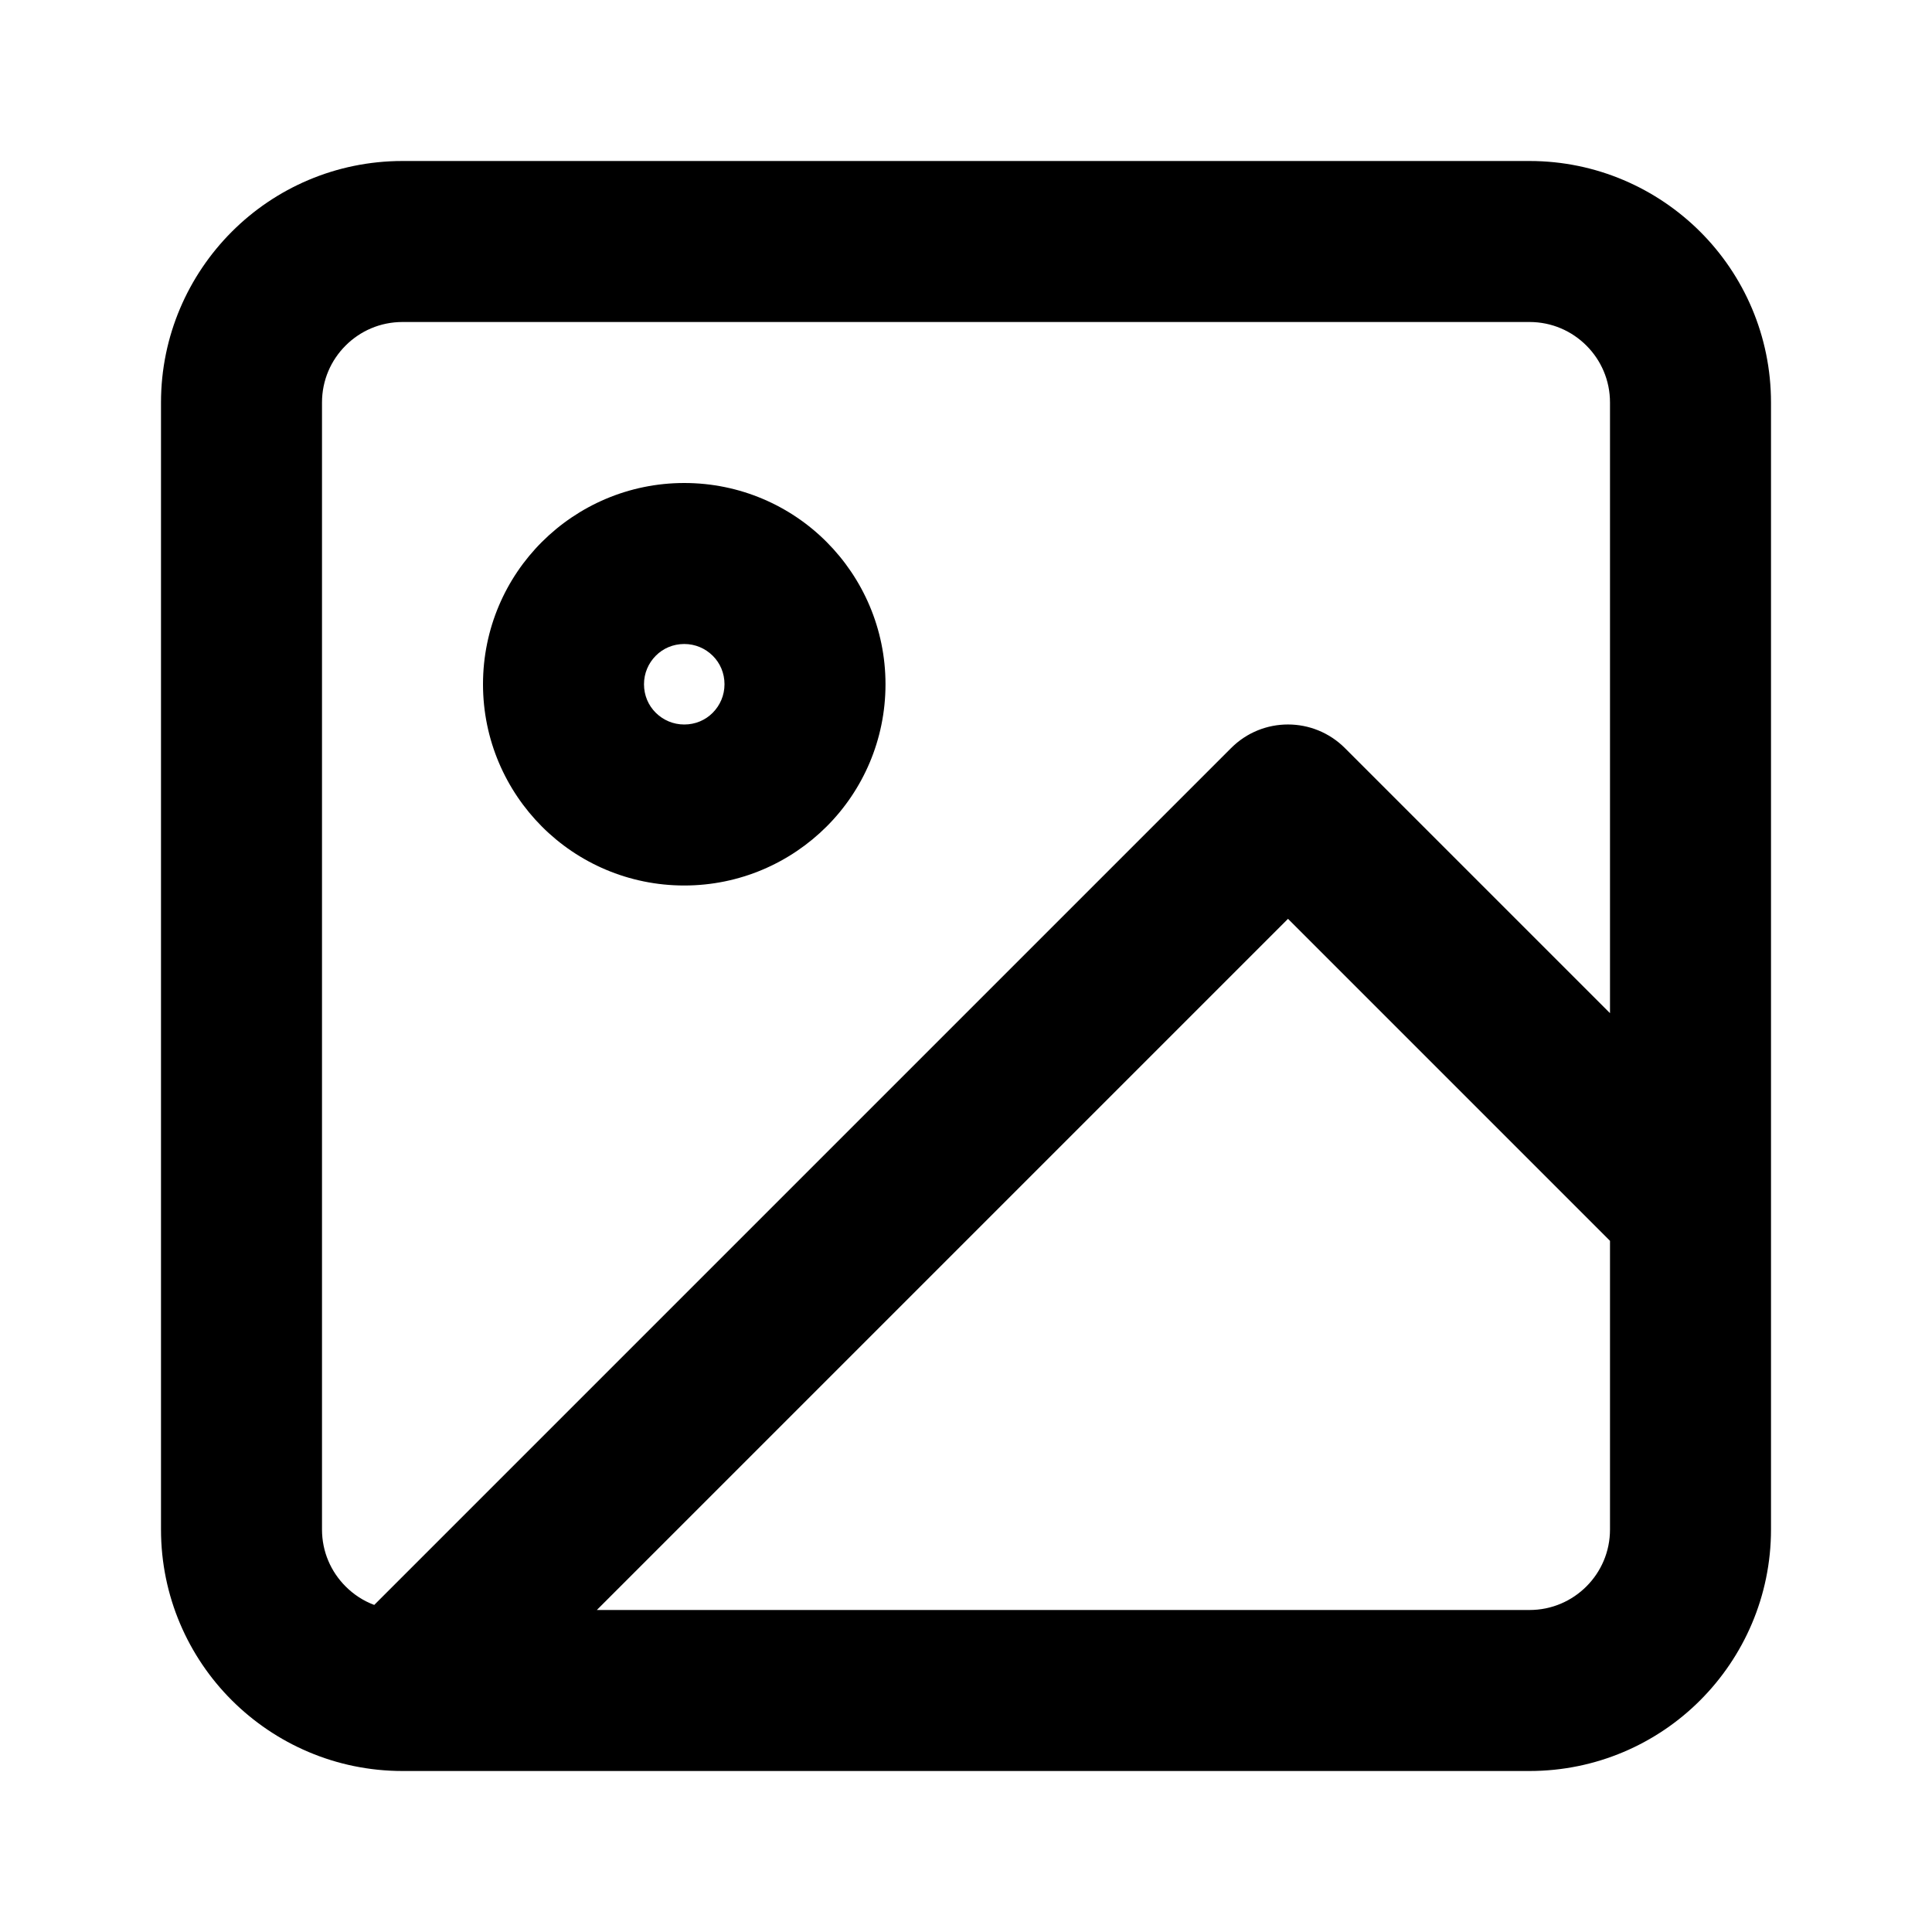
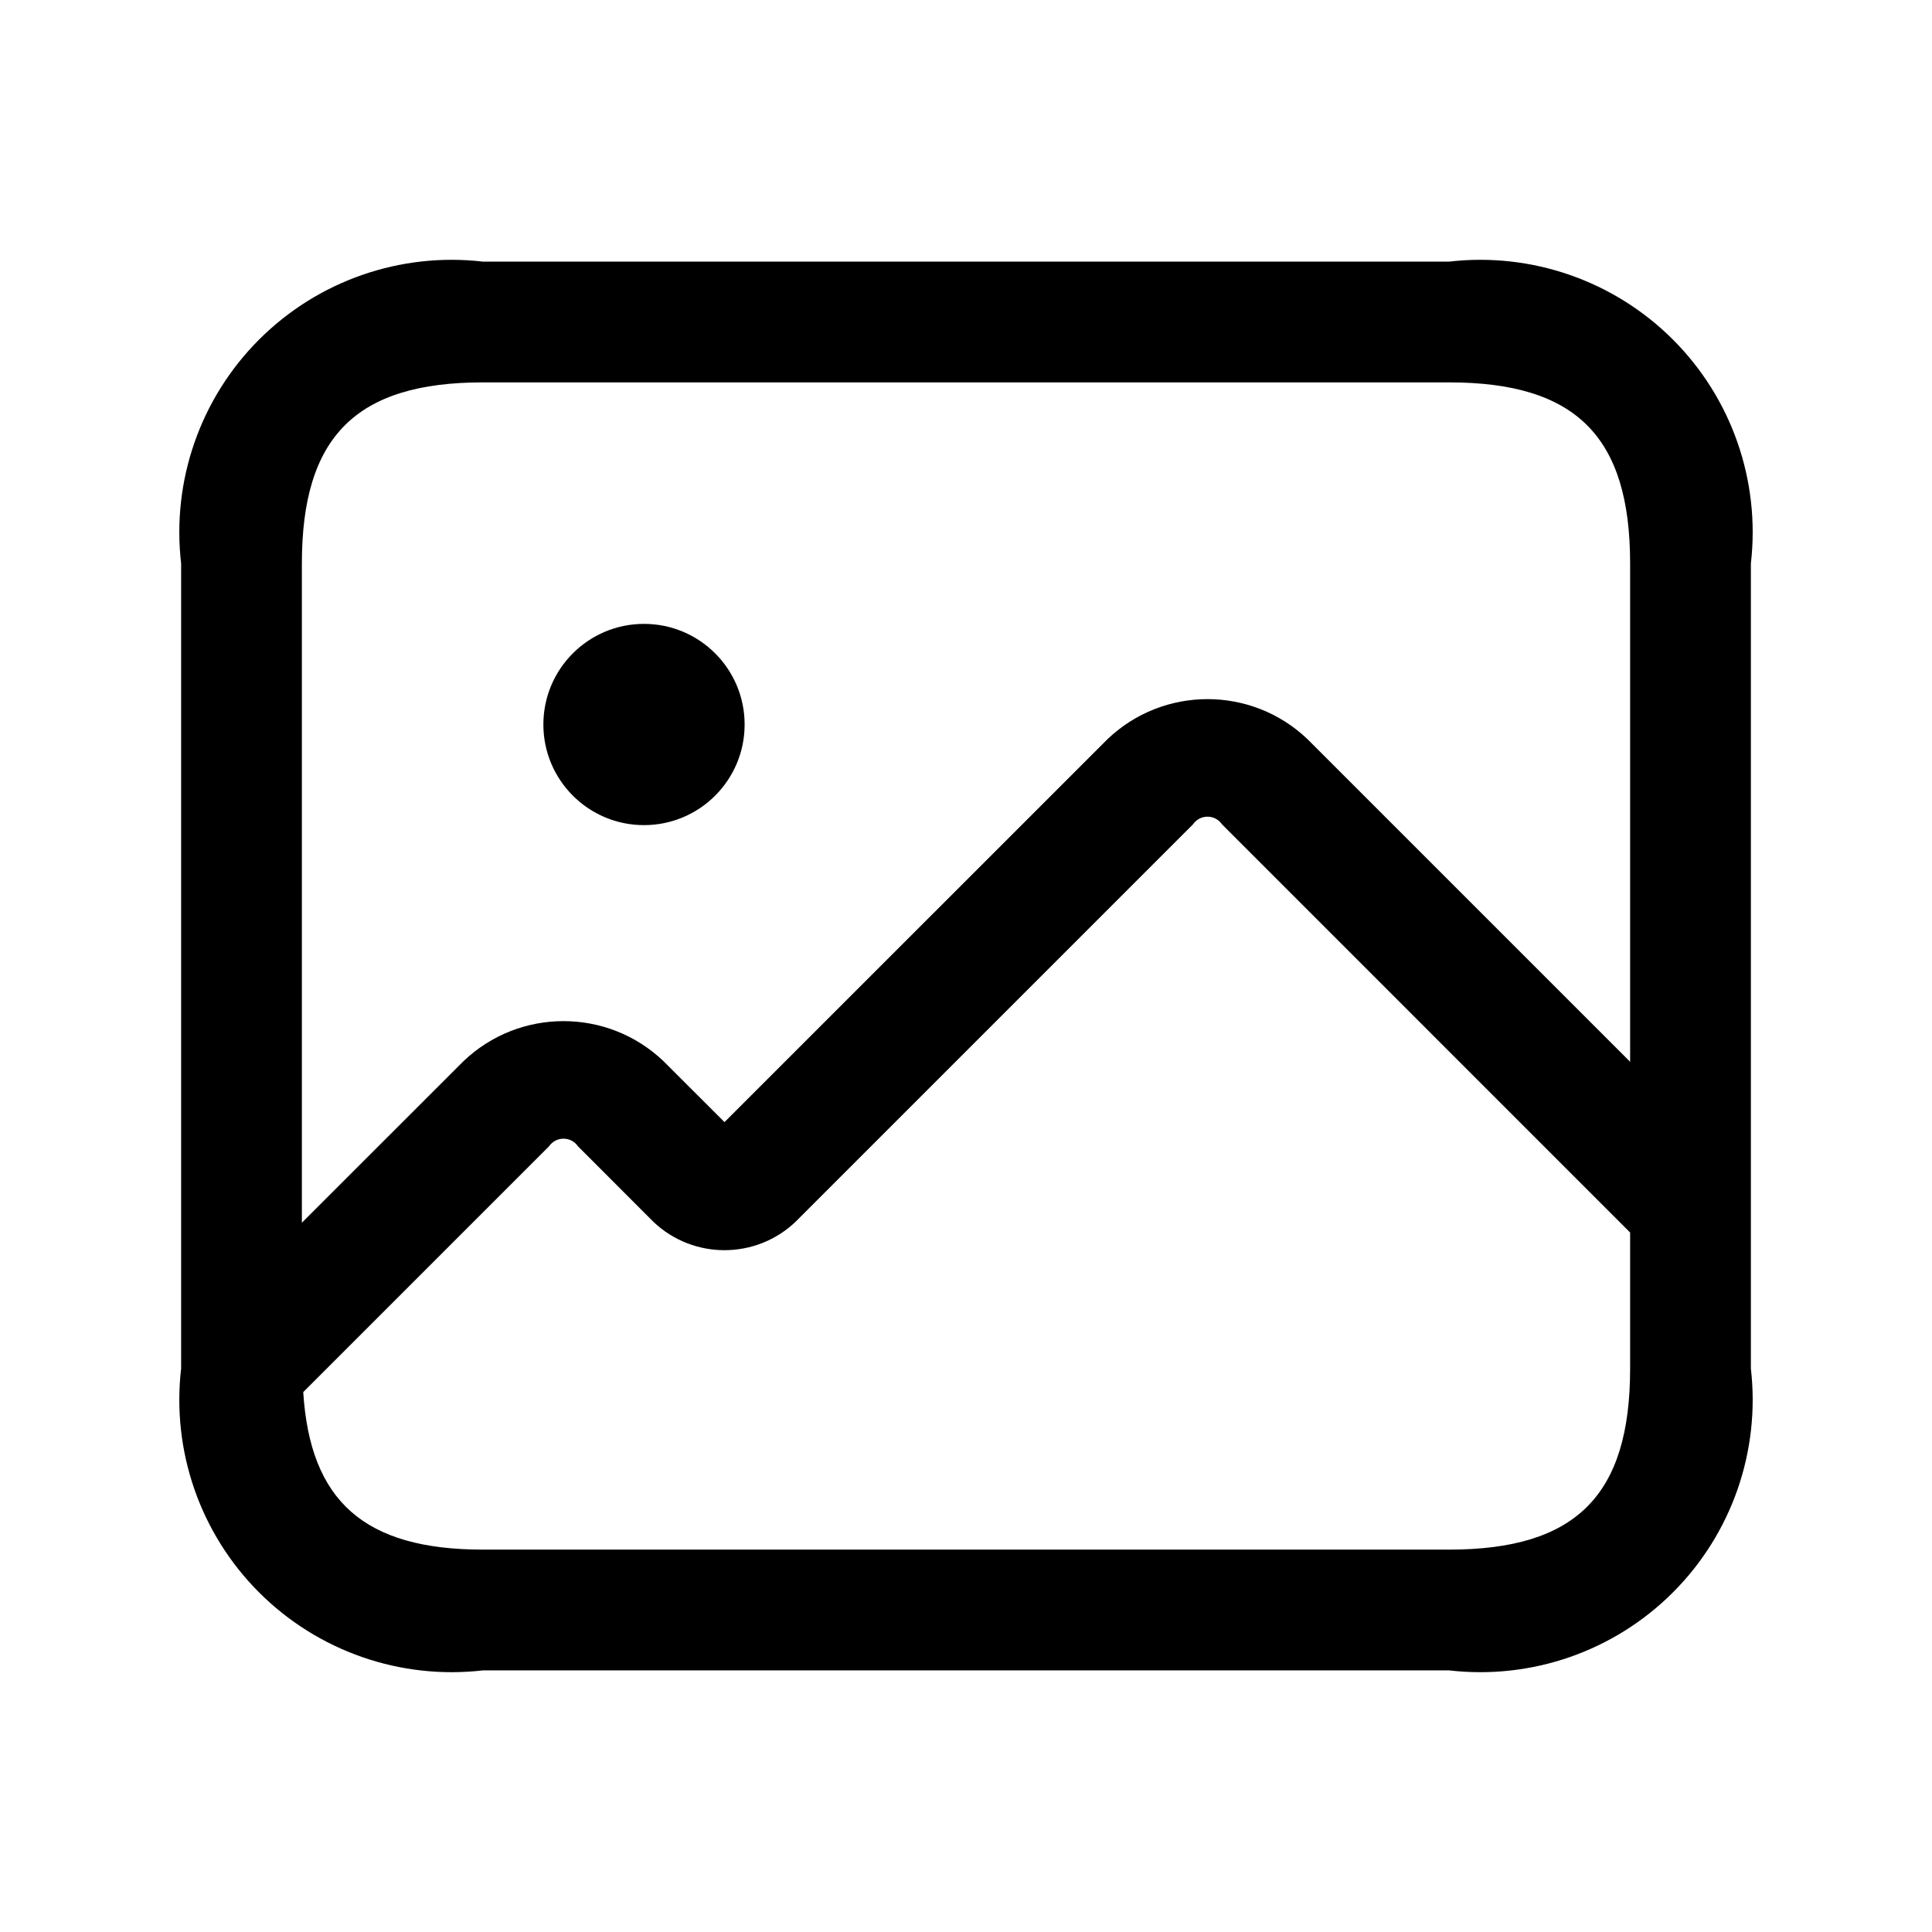
- <svg xmlns="http://www.w3.org/2000/svg" version="1.1" width="24" height="24" viewBox="0 0 24 24">
-   <path d="M5 2c-0.828 0-1.58 0.337-2.121 0.879s-0.879 1.293-0.879 2.121v14c0 0.828 0.337 1.58 0.879 2.121s1.293 0.879 2.121 0.879h14c0.828 0 1.58-0.337 2.121-0.879s0.879-1.293 0.879-2.121v-14c0-0.828-0.337-1.58-0.879-2.121s-1.293-0.879-2.121-0.879zM11 8.5c0-0.69-0.281-1.316-0.732-1.768s-1.078-0.732-1.768-0.732-1.316 0.281-1.768 0.732-0.732 1.078-0.732 1.768 0.281 1.316 0.732 1.768 1.078 0.732 1.768 0.732 1.316-0.281 1.768-0.732 0.732-1.078 0.732-1.768zM9 8.5c0 0.138-0.055 0.262-0.146 0.354s-0.216 0.146-0.354 0.146-0.262-0.055-0.354-0.146-0.146-0.216-0.146-0.354 0.055-0.262 0.146-0.354 0.216-0.146 0.354-0.146 0.262 0.055 0.354 0.146 0.146 0.216 0.146 0.354zM7.414 20l8.586-8.586 4 4v3.586c0 0.276-0.111 0.525-0.293 0.707s-0.431 0.293-0.707 0.293zM20 12.586l-3.293-3.293c-0.391-0.391-1.024-0.391-1.414 0l-10.644 10.644c-0.135-0.050-0.255-0.129-0.356-0.23-0.182-0.182-0.293-0.431-0.293-0.707v-14c0-0.276 0.111-0.525 0.293-0.707s0.431-0.293 0.707-0.293h14c0.276 0 0.525 0.111 0.707 0.293s0.293 0.431 0.293 0.707z" />
+ <svg xmlns="http://www.w3.org/2000/svg" id="Layer" viewBox="0 0 24 24">
+   <path id="image" fill="#000000" d="M18,3.25H6A3.383,3.383,0,0,0,2.25,7V17A3.383,3.383,0,0,0,6,20.75H18A3.383,3.383,0,0,0,21.75,17V7A3.383,3.383,0,0,0,18,3.25ZM6,4.75H18c1.577,0,2.25.673,2.25,2.25v6.19L16.24,9.18a1.8,1.8,0,0,0-2.48,0L9,13.939l-.76-.759a1.8,1.8,0,0,0-2.48,0L3.75,15.189V7C3.75,5.423,4.423,4.75,6,4.75Zm12,14.5H6c-1.472,0-2.148-.6-2.233-1.957L6.82,14.24a.218.218,0,0,1,.36,0l.939.94a1.282,1.282,0,0,0,1.761,0l4.94-4.94a.218.218,0,0,1,.36,0l5.07,5.071V17C20.25,18.577,19.577,19.25,18,19.25ZM6.75,9A1.25,1.25,0,1,1,8,10.25,1.25,1.25,0,0,1,6.75,9Z" />
</svg>
